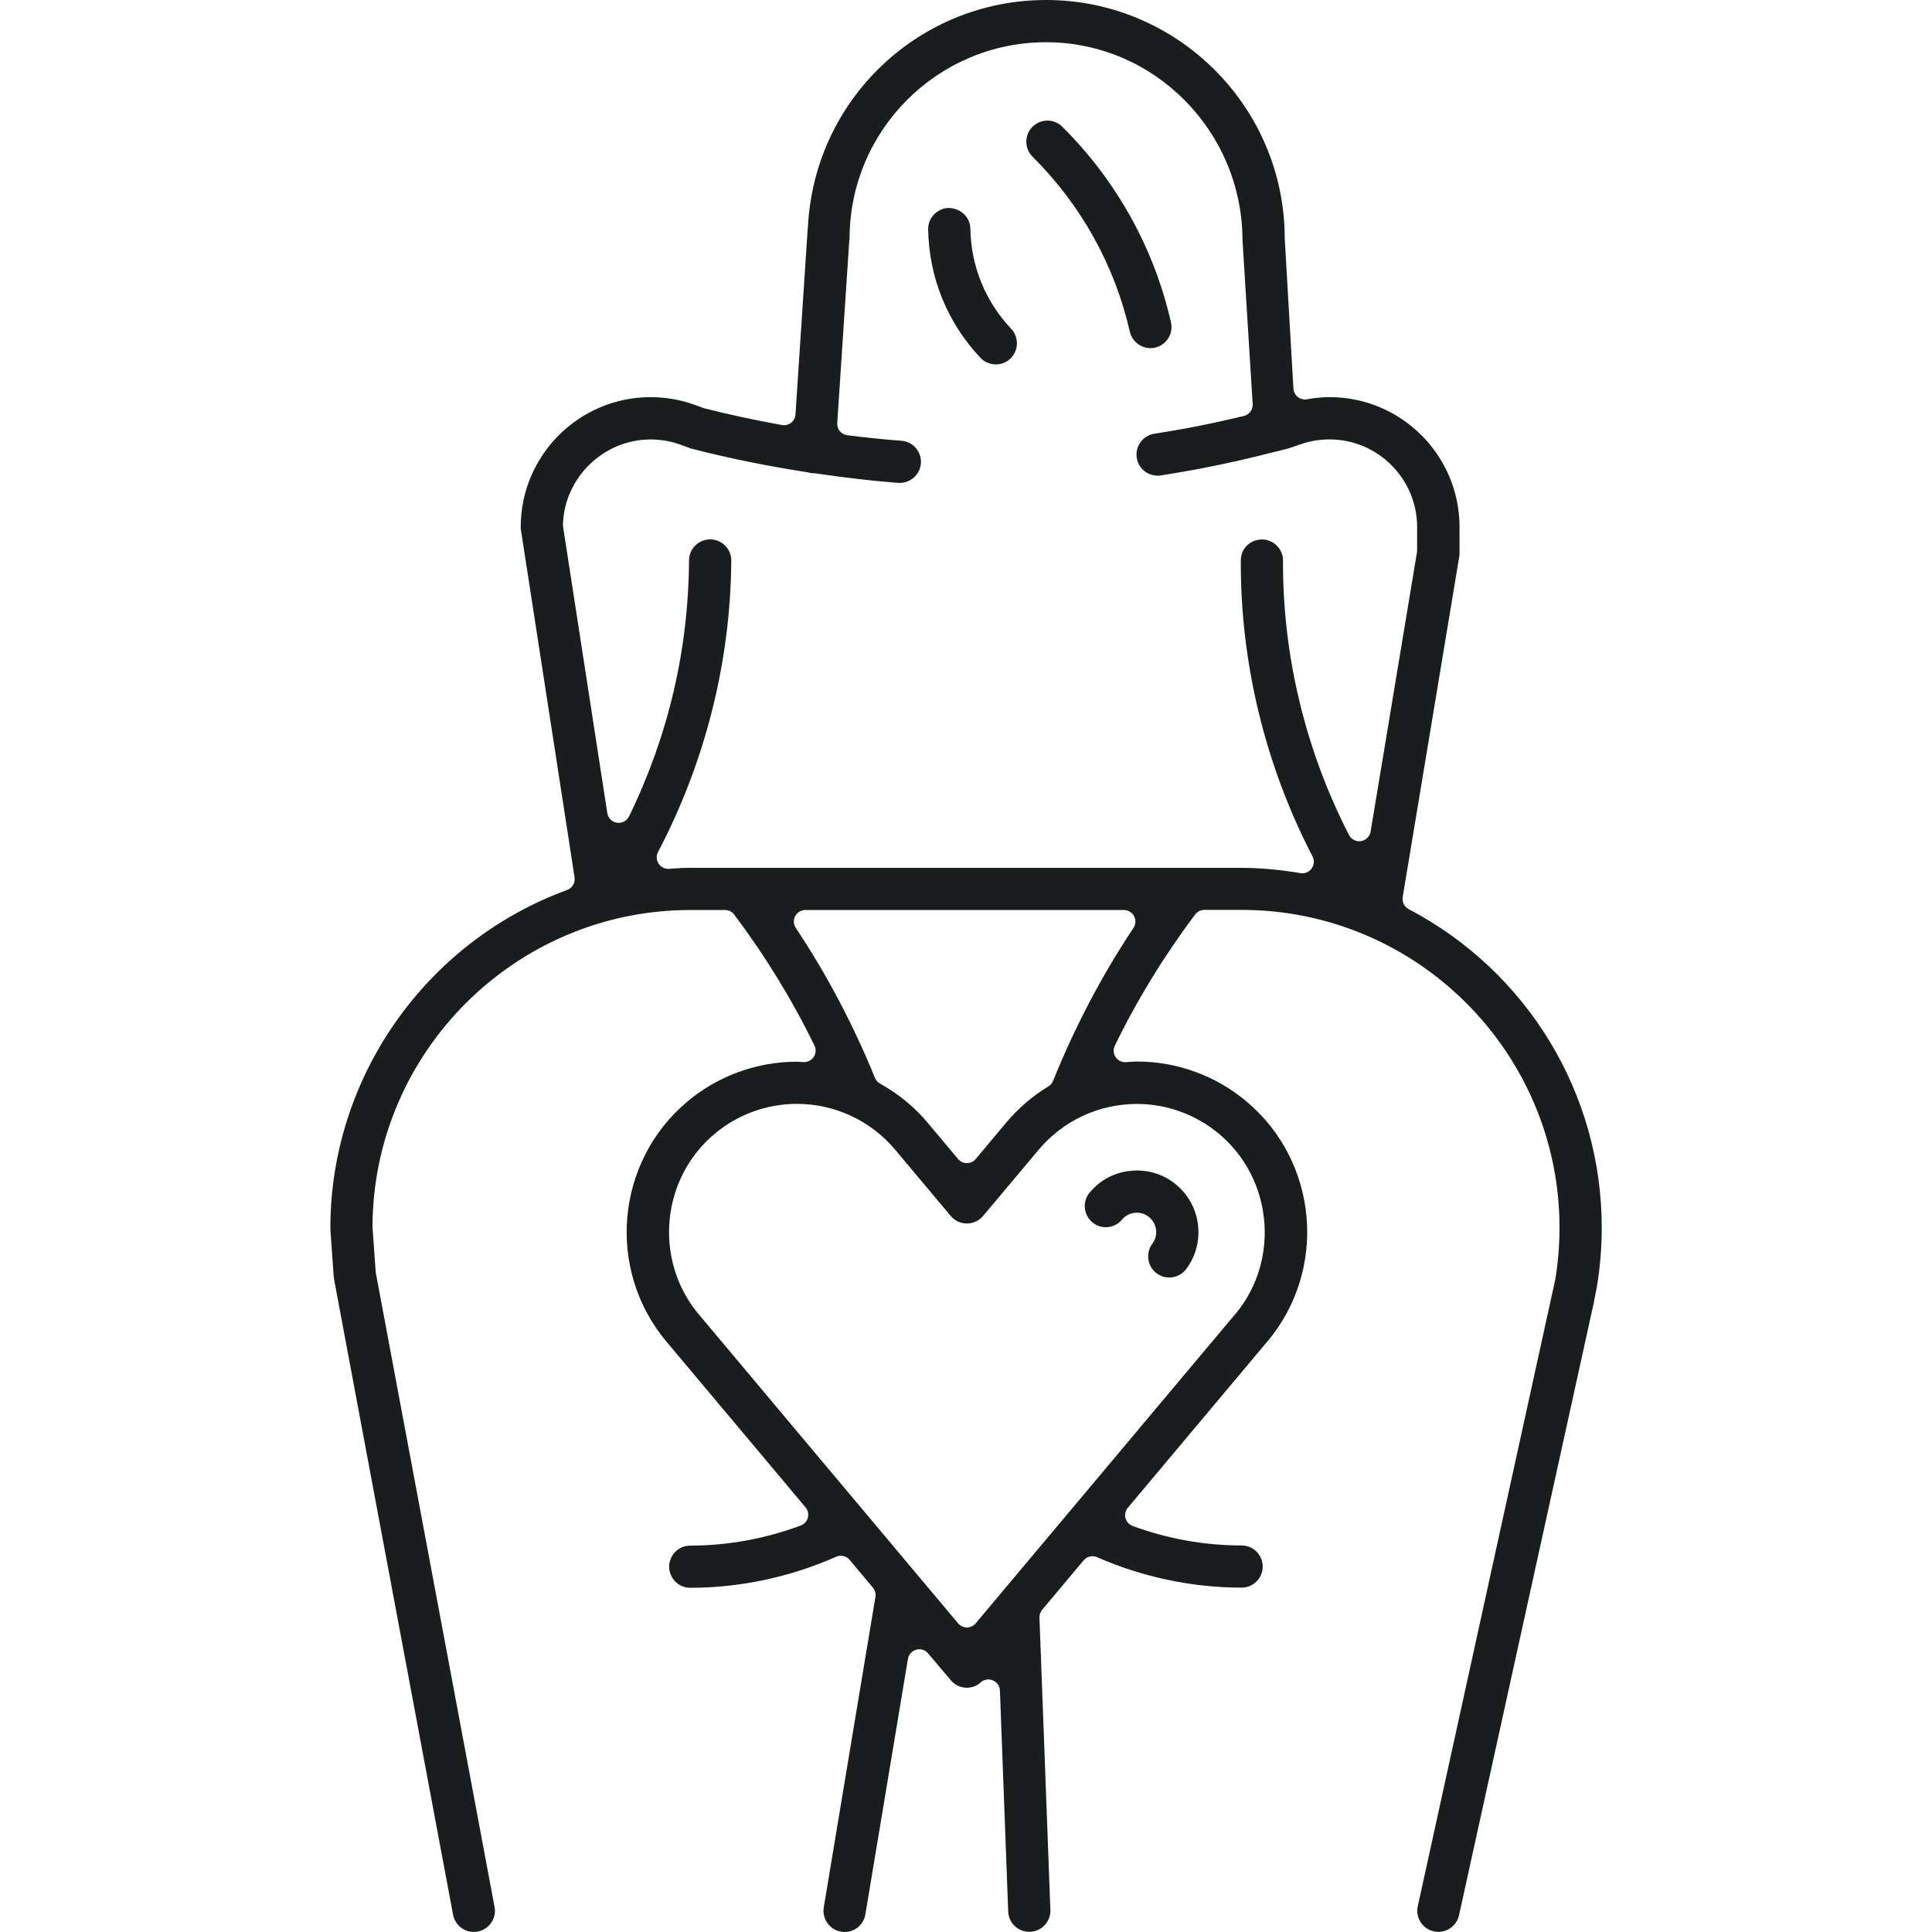
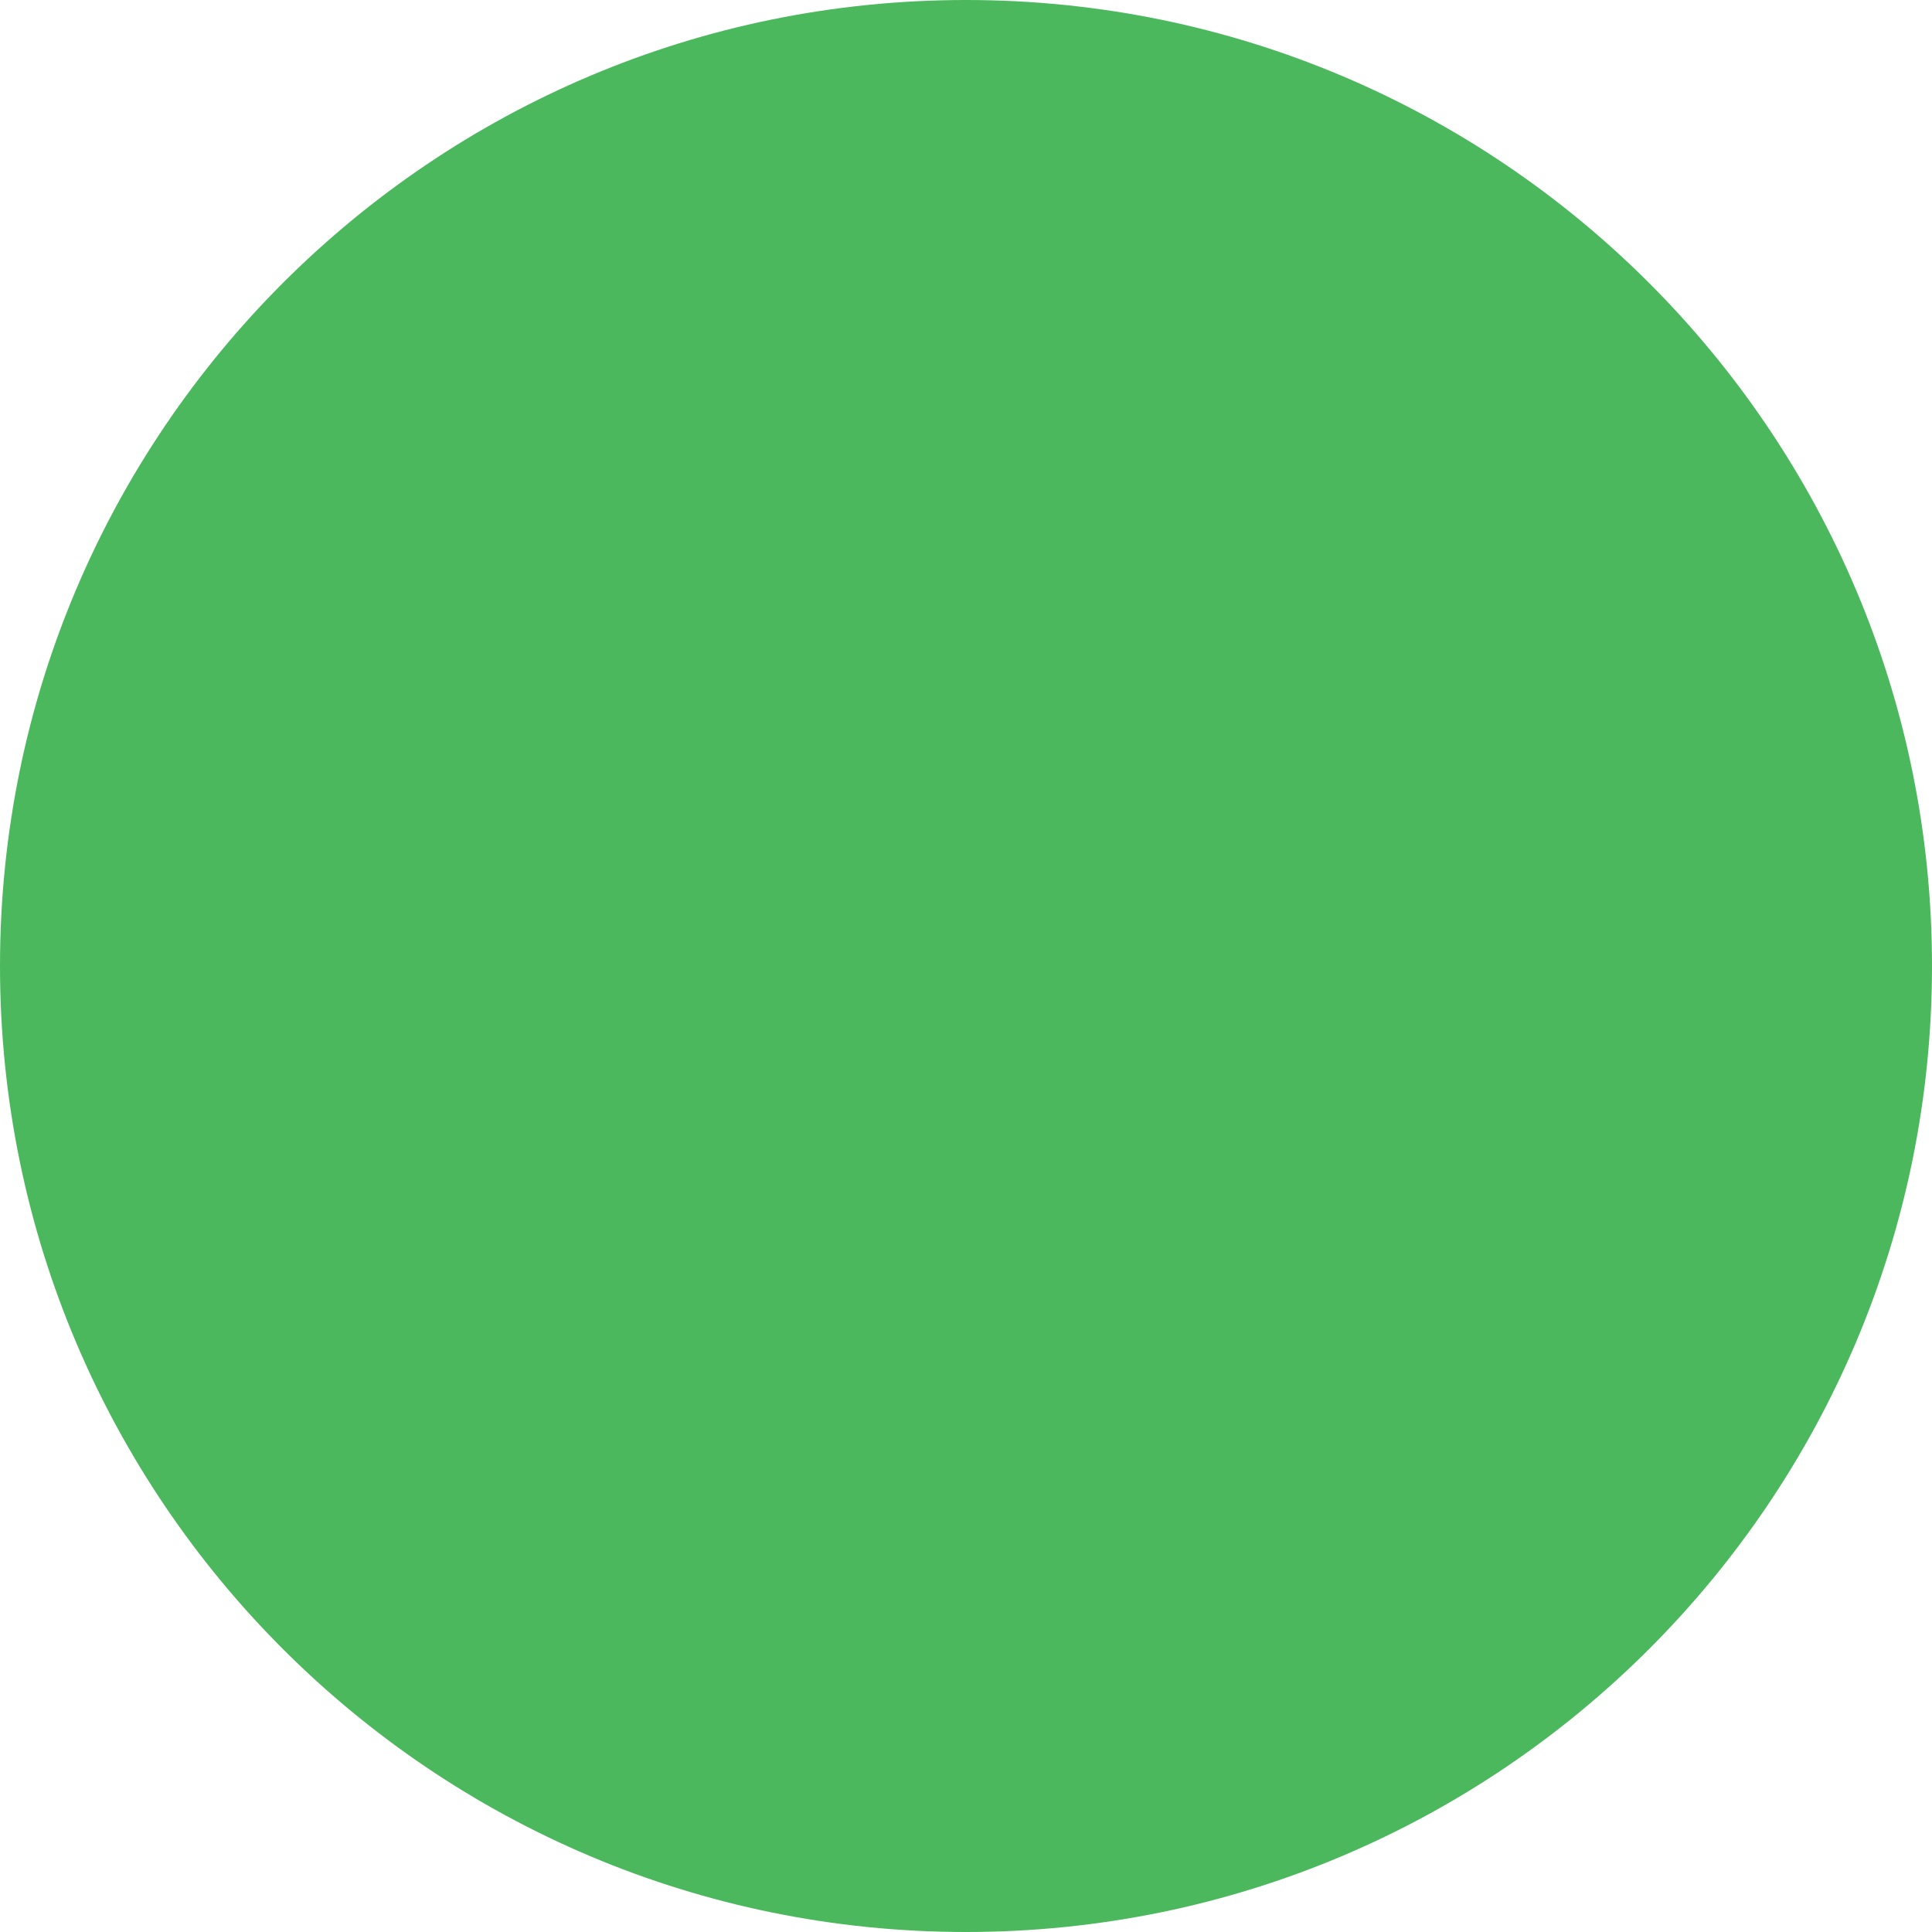
- <svg xmlns="http://www.w3.org/2000/svg" version="1.1" id="girl1" x="0px" y="0px" width="50px" height="50px" viewBox="0 0 50 50" enable-background="new 0 0 50 50" xml:space="preserve">
-   <g>
-     <g>
-       <path fill="#1A1D1E" d="M21.859,50c-0.03,0-0.06-0.003-0.09-0.008c-0.298-0.05-0.499-0.332-0.45-0.629l1.337-8.035    c0.014-0.086-0.01-0.174-0.066-0.241l-0.601-0.717c-0.058-0.069-0.142-0.107-0.229-0.107c-0.041,0-0.082,0.008-0.121,0.026    c-1.183,0.525-2.488,0.803-3.775,0.803c-0.301,0-0.546-0.245-0.546-0.546c0-0.301,0.245-0.546,0.546-0.546    c0.968,0,1.93-0.175,2.858-0.519c0.091-0.034,0.16-0.11,0.185-0.203c0.025-0.094,0.002-0.194-0.06-0.268l-3.569-4.253    c-0.004-0.005-0.008-0.009-0.012-0.014c-0.007-0.008-0.014-0.016-0.021-0.024c-1.559-1.862-1.316-4.649,0.544-6.211    c0.793-0.665,1.798-1.031,2.832-1.031c0.031,0,0.062,0.003,0.093,0.005c0.028,0.002,0.055,0.004,0.083,0.005    c0.004,0,0.009,0,0.013,0c0.1,0,0.194-0.05,0.249-0.134c0.058-0.088,0.065-0.2,0.019-0.294c-0.569-1.171-1.267-2.311-2.076-3.389    c-0.056-0.075-0.145-0.119-0.239-0.119h-0.898c-4.519,0-8.208,3.676-8.225,8.194c0,0.007,0,0.015,0.001,0.022l0.081,1.14    c0.001,0.011,0.002,0.023,0.004,0.034l3.073,16.41c0.006,0.035,0.01,0.068,0.01,0.101c0,0.262-0.188,0.488-0.447,0.537    c-0.032,0.006-0.066,0.009-0.101,0.009c-0.262,0-0.488-0.187-0.536-0.446l-3.08-16.447c-0.001-0.02-0.002-0.033-0.004-0.046    c-0.002-0.013-0.004-0.025-0.006-0.037l-0.085-1.209C8.55,31.798,8.55,31.787,8.55,31.775c0-3.887,2.463-7.401,6.128-8.743    c0.133-0.049,0.214-0.185,0.192-0.326l-1.387-8.983c-0.005-0.029-0.007-0.056-0.007-0.083c0-1.854,1.508-3.362,3.362-3.362    c0.378,0,0.751,0.063,1.107,0.187l0.248,0.091c0.009,0.003,0.019,0.006,0.028,0.009c0.603,0.155,1.262,0.297,2.015,0.435    c0.018,0.003,0.036,0.005,0.054,0.005c0.066,0,0.13-0.022,0.183-0.063c0.067-0.052,0.109-0.131,0.114-0.216l0.317-4.817    c0.002-0.012,0.005-0.028,0.006-0.047C21.079,2.575,23.785,0,27.073,0c3.405,0,6.176,2.771,6.176,6.176    c0,0.006,0,0.012,0.001,0.017l0.224,3.864c0.005,0.085,0.046,0.164,0.113,0.217c0.053,0.042,0.118,0.064,0.185,0.064    c0.017,0,0.035-0.001,0.052-0.005c0.207-0.037,0.399-0.055,0.587-0.055c1.854,0,3.362,1.508,3.362,3.362v0.672    c0,0.03-0.002,0.059-0.007,0.088l-1.464,8.815c-0.021,0.127,0.042,0.253,0.155,0.313c3.082,1.621,4.996,4.781,4.996,8.246    c0,0.511-0.042,1.025-0.126,1.528l-0.081,0.419l-3.487,15.847c-0.055,0.249-0.279,0.429-0.533,0.429    c-0.04,0-0.08-0.004-0.117-0.013c-0.144-0.032-0.265-0.116-0.344-0.239s-0.105-0.269-0.073-0.412l3.557-16.214    c0.001-0.005,0.002-0.01,0.003-0.015c0.07-0.424,0.108-0.884,0.108-1.331c0-4.535-3.69-8.225-8.226-8.225h-0.965    c-0.094,0-0.182,0.044-0.238,0.119c-0.807,1.073-1.506,2.215-2.079,3.394c-0.046,0.095-0.039,0.208,0.02,0.296    c0.056,0.083,0.149,0.132,0.248,0.132c0.006,0,0.012,0,0.018-0.001c0.03-0.002,0.059-0.004,0.089-0.006    c0.07-0.005,0.136-0.01,0.2-0.01c1.032,0,2.037,0.366,2.829,1.031c1.863,1.562,2.108,4.349,0.546,6.213    c-0.002,0.002-0.003,0.004-0.005,0.006c-0.007,0.009-0.016,0.018-0.023,0.026c-0.005,0.005-0.009,0.01-0.013,0.015l-3.573,4.258    c-0.062,0.074-0.085,0.175-0.06,0.268c0.025,0.094,0.094,0.17,0.185,0.203c0.907,0.334,1.856,0.504,2.82,0.504    c0.301,0,0.546,0.245,0.546,0.546s-0.245,0.546-0.546,0.546c-1.273,0-2.566-0.272-3.74-0.788c-0.039-0.017-0.079-0.025-0.12-0.025    c-0.086,0-0.171,0.037-0.229,0.107l-1.073,1.279c-0.048,0.057-0.072,0.129-0.07,0.203l0.283,7.564    c0.006,0.146-0.046,0.285-0.145,0.392c-0.099,0.107-0.235,0.169-0.381,0.175c-0.007,0-0.019,0-0.021,0    c-0.295,0-0.535-0.231-0.545-0.526l-0.214-5.718c-0.004-0.115-0.075-0.218-0.181-0.263c-0.038-0.016-0.078-0.024-0.117-0.024    c-0.072,0-0.143,0.026-0.198,0.075c-0.102,0.091-0.229,0.14-0.358,0.14c-0.162,0-0.314-0.071-0.418-0.195L24.02,42.79    c-0.058-0.069-0.142-0.107-0.228-0.107c-0.026,0-0.053,0.003-0.079,0.011c-0.112,0.031-0.196,0.124-0.216,0.239l-1.101,6.61    C22.353,49.808,22.126,50,21.859,50z M20.622,28.568c-0.777,0-1.533,0.276-2.129,0.776c-1.381,1.16-1.576,3.241-0.436,4.64    c0.003,0.004,0.006,0.007,0.009,0.011c0.008,0.009,0.016,0.017,0.023,0.026c0,0,2.479,2.954,2.481,2.956    c0.006,0.006,0.015,0.018,0.02,0.024c0.004,0.005,0.007,0.01,0.011,0.014l4.194,4.996c0.057,0.068,0.14,0.107,0.228,0.107    c0.088,0,0.172-0.039,0.228-0.107L29.458,37c0.003-0.003,0.021-0.027,0.021-0.027c0.002-0.002,2.479-2.952,2.479-2.952    c0.006-0.007,0.012-0.014,0.019-0.021c0.008-0.008,0.015-0.016,0.022-0.024c1.131-1.398,0.929-3.475-0.448-4.63    c-0.596-0.5-1.351-0.776-2.127-0.776c-0.984,0-1.912,0.432-2.544,1.186l-1.438,1.713c-0.104,0.124-0.257,0.195-0.419,0.195    c-0.162,0-0.314-0.071-0.418-0.195l-1.438-1.714C22.534,29,21.606,28.568,20.622,28.568z M20.843,23.551    c-0.11,0-0.211,0.061-0.263,0.158c-0.052,0.097-0.046,0.215,0.015,0.306c0.799,1.198,1.488,2.503,2.048,3.879    c0.026,0.063,0.072,0.115,0.131,0.148c0.477,0.267,0.891,0.606,1.23,1.01l0.791,0.943c0.057,0.068,0.14,0.107,0.228,0.107    c0.088,0,0.172-0.039,0.228-0.107l0.791-0.943c0.31-0.37,0.677-0.685,1.09-0.936c0.055-0.033,0.098-0.084,0.122-0.143    c0.567-1.407,1.266-2.738,2.08-3.958c0.061-0.092,0.067-0.209,0.015-0.306c-0.052-0.097-0.153-0.158-0.263-0.158H20.843z     M17.836,22.458c0.01,0.001,0.02,0.002,0.03,0.002h14.265c0.473,0,0.971,0.045,1.524,0.136c0.016,0.003,0.033,0.004,0.049,0.004    c0.095,0,0.185-0.045,0.241-0.123c0.066-0.091,0.075-0.212,0.023-0.313c-1.227-2.366-1.869-5.015-1.856-7.659    c0.001-0.308,0.239-0.542,0.552-0.544c0.143,0.001,0.28,0.058,0.382,0.162c0.103,0.104,0.159,0.241,0.158,0.387    c-0.011,2.449,0.579,4.904,1.708,7.1c0.052,0.1,0.155,0.162,0.265,0.162c0.015,0,0.031-0.001,0.046-0.004    c0.127-0.02,0.227-0.119,0.248-0.246l1.2-7.229c0.003-0.016,0.004-0.032,0.004-0.049v-0.603c0-1.251-1.018-2.269-2.269-2.269    c-0.249,0-0.493,0.04-0.725,0.119l-0.316,0.108c-0.012,0.004-0.026,0.008-0.039,0.012c-0.025,0.007-0.057,0.014-0.088,0.022    c-0.036,0.009-0.072,0.017-0.107,0.026l-0.023,0.006c-0.007,0.002-0.014,0.004-0.021,0.006c-0.009,0.001-0.017,0.003-0.026,0.005    c-0.746,0.193-1.464,0.354-2.132,0.477c-0.285,0.053-0.583,0.103-0.887,0.151c-0.025,0.004-0.053,0.006-0.081,0.006    c-0.273,0-0.501-0.194-0.542-0.462c-0.046-0.298,0.159-0.578,0.456-0.624c0.273-0.042,0.56-0.091,0.855-0.145    c0.431-0.079,0.895-0.179,1.46-0.313c0.141-0.033,0.238-0.164,0.229-0.309L32.156,6.22c-0.007-2.828-2.286-5.127-5.085-5.127    c-2.803,0-5.084,2.28-5.084,5.083c0,0.017-0.004,0.043-0.008,0.07l-0.001,0.008c-0.001,0.008-0.002,0.015-0.002,0.023    l-0.308,4.672c-0.01,0.158,0.104,0.296,0.26,0.315c0.494,0.062,0.953,0.109,1.402,0.143c0.146,0.011,0.278,0.078,0.373,0.189    c0.095,0.111,0.141,0.252,0.13,0.398c-0.022,0.283-0.263,0.504-0.549,0.504c-0.013,0-0.026,0-0.04-0.001    c-0.651-0.05-1.353-0.131-2.143-0.247c-0.014-0.002-0.029-0.003-0.044-0.003c-0.004,0-0.017,0-0.02,0    c-0.04-0.003-0.077-0.009-0.115-0.019c-0.011-0.003-0.022-0.005-0.033-0.007c-1.038-0.16-2.041-0.365-2.981-0.607    c-0.017-0.004-0.034-0.009-0.05-0.015l-0.281-0.103c-0.232-0.081-0.486-0.123-0.74-0.123c-1.215,0-2.232,0.987-2.268,2.201    c-0.001,0.018,0.001,0.036,0.003,0.054l1.145,7.415c0.02,0.129,0.121,0.23,0.25,0.249c0.015,0.002,0.03,0.003,0.045,0.003    c0.113,0,0.217-0.064,0.268-0.168c1.015-2.084,1.538-4.313,1.552-6.625c0.002-0.3,0.247-0.543,0.546-0.543    c0.149,0.001,0.286,0.059,0.389,0.162c0.103,0.104,0.158,0.241,0.158,0.387c-0.016,2.605-0.672,5.213-1.895,7.541    c-0.05,0.095-0.045,0.21,0.013,0.3c0.055,0.085,0.15,0.137,0.251,0.137c0.006,0,0.012,0,0.018-0.001    c0.05-0.003,0.101-0.006,0.151-0.01C17.591,22.468,17.713,22.459,17.836,22.458z" />
-     </g>
-     <g>
-       <path fill="#1A1D1E" d="M30.26,33.062c-0.118,0-0.231-0.038-0.327-0.109c-0.241-0.18-0.291-0.523-0.111-0.765    c0.16-0.213,0.125-0.516-0.081-0.687c-0.092-0.077-0.199-0.116-0.317-0.116c-0.11,0-0.266,0.032-0.39,0.183    c-0.102,0.121-0.254,0.192-0.416,0.192l0,0c-0.129,0-0.25-0.044-0.349-0.128c-0.112-0.094-0.181-0.226-0.194-0.371    c-0.013-0.145,0.032-0.287,0.126-0.399c0.416-0.496,0.946-0.57,1.225-0.57c0.263,0,0.654,0.065,1.019,0.372    c0.648,0.543,0.76,1.499,0.255,2.178C30.595,32.981,30.435,33.062,30.26,33.062z" />
-     </g>
-     <g>
-       <path fill="#1A1D1E" d="M25.772,9.431c-0.152,0-0.293-0.061-0.397-0.17c-0.854-0.902-1.335-2.082-1.354-3.325    c-0.005-0.299,0.233-0.547,0.532-0.555c0.315,0.011,0.556,0.242,0.56,0.538c0.015,0.967,0.39,1.887,1.055,2.589    c0.1,0.106,0.154,0.245,0.15,0.391c-0.004,0.146-0.065,0.281-0.171,0.382C26.046,9.378,25.913,9.431,25.772,9.431z" />
-     </g>
-     <g>
-       <path fill="#1A1D1E" d="M29.773,9.01c-0.252,0-0.476-0.179-0.533-0.425c-0.39-1.715-1.261-3.281-2.518-4.53    c-0.213-0.212-0.215-0.559-0.003-0.772c0.104-0.104,0.241-0.162,0.388-0.162c0.145,0,0.282,0.056,0.385,0.159    c1.403,1.393,2.376,3.144,2.813,5.063c0.067,0.293-0.118,0.587-0.412,0.654C29.855,9.005,29.814,9.01,29.773,9.01z" />
-     </g>
-   </g>
+ <svg xmlns="http://www.w3.org/2000/svg" version="1.1" id="girl" x="0px" y="0px" width="50px" height="50px" viewBox="0 0 50 50" enable-background="new 0 0 50 50" xml:space="preserve">
+   <circle fill="#4CB85D" cx="25" cy="25" r="25" />
</svg>
